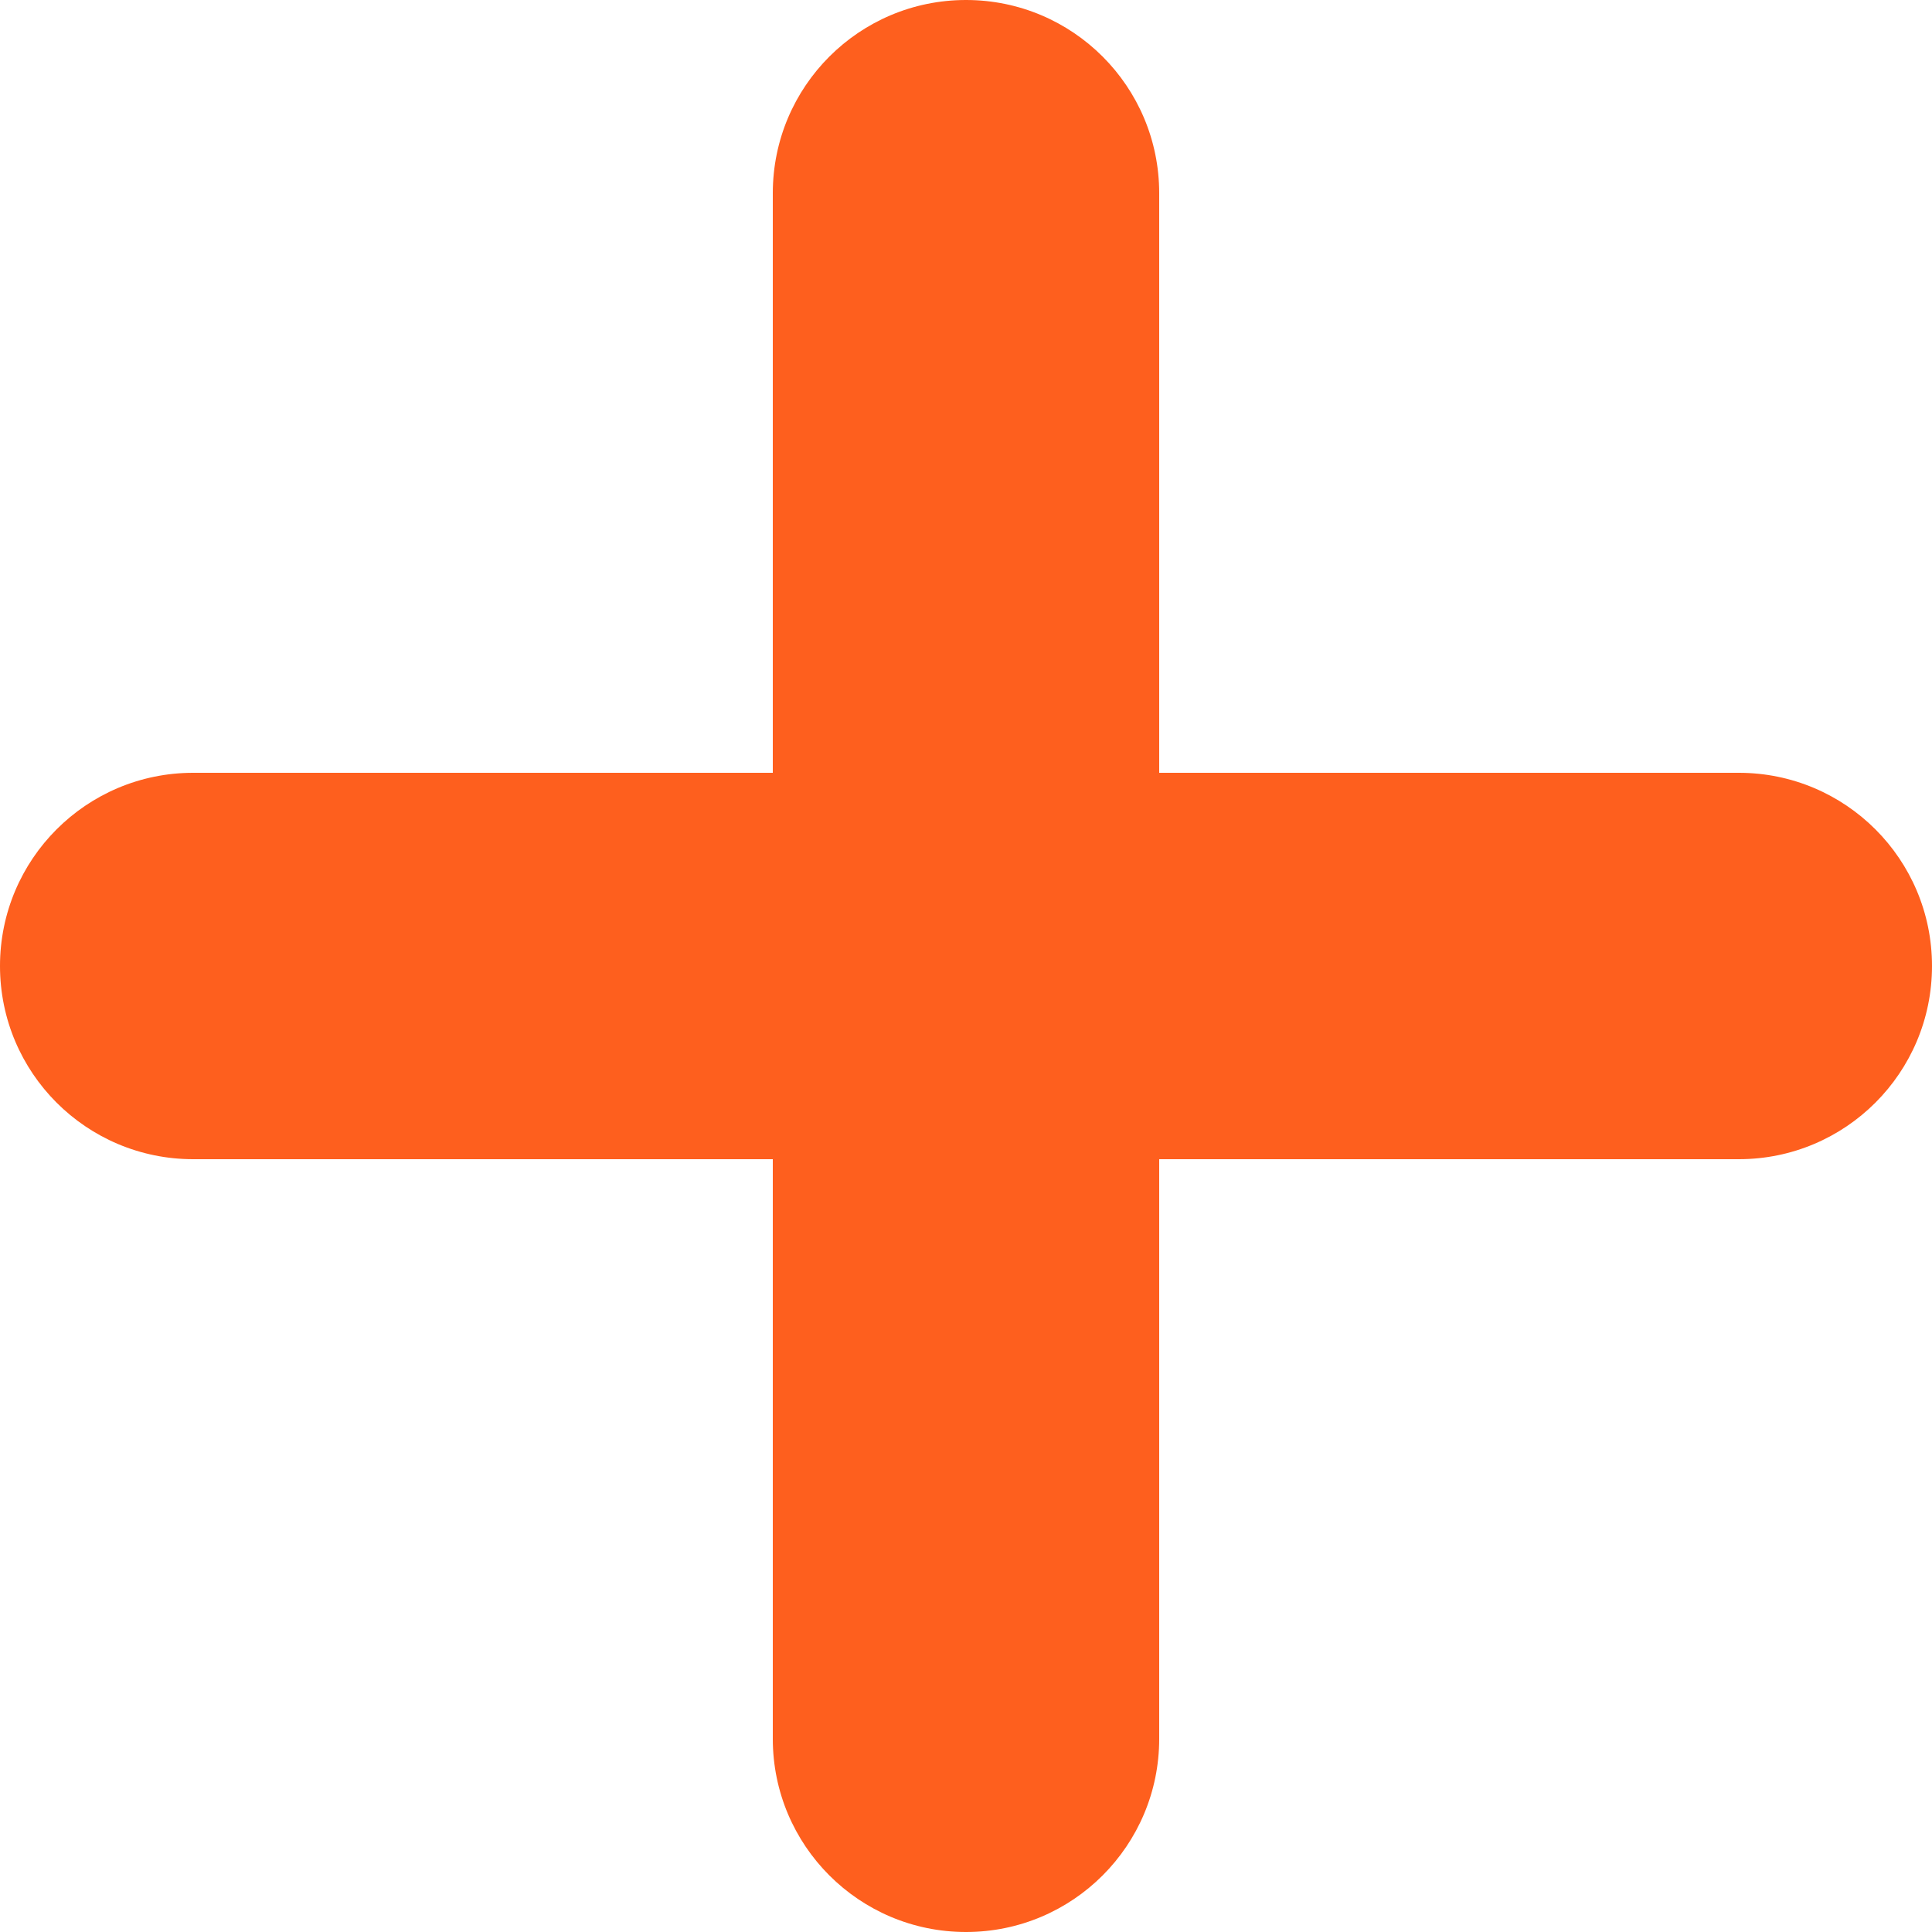
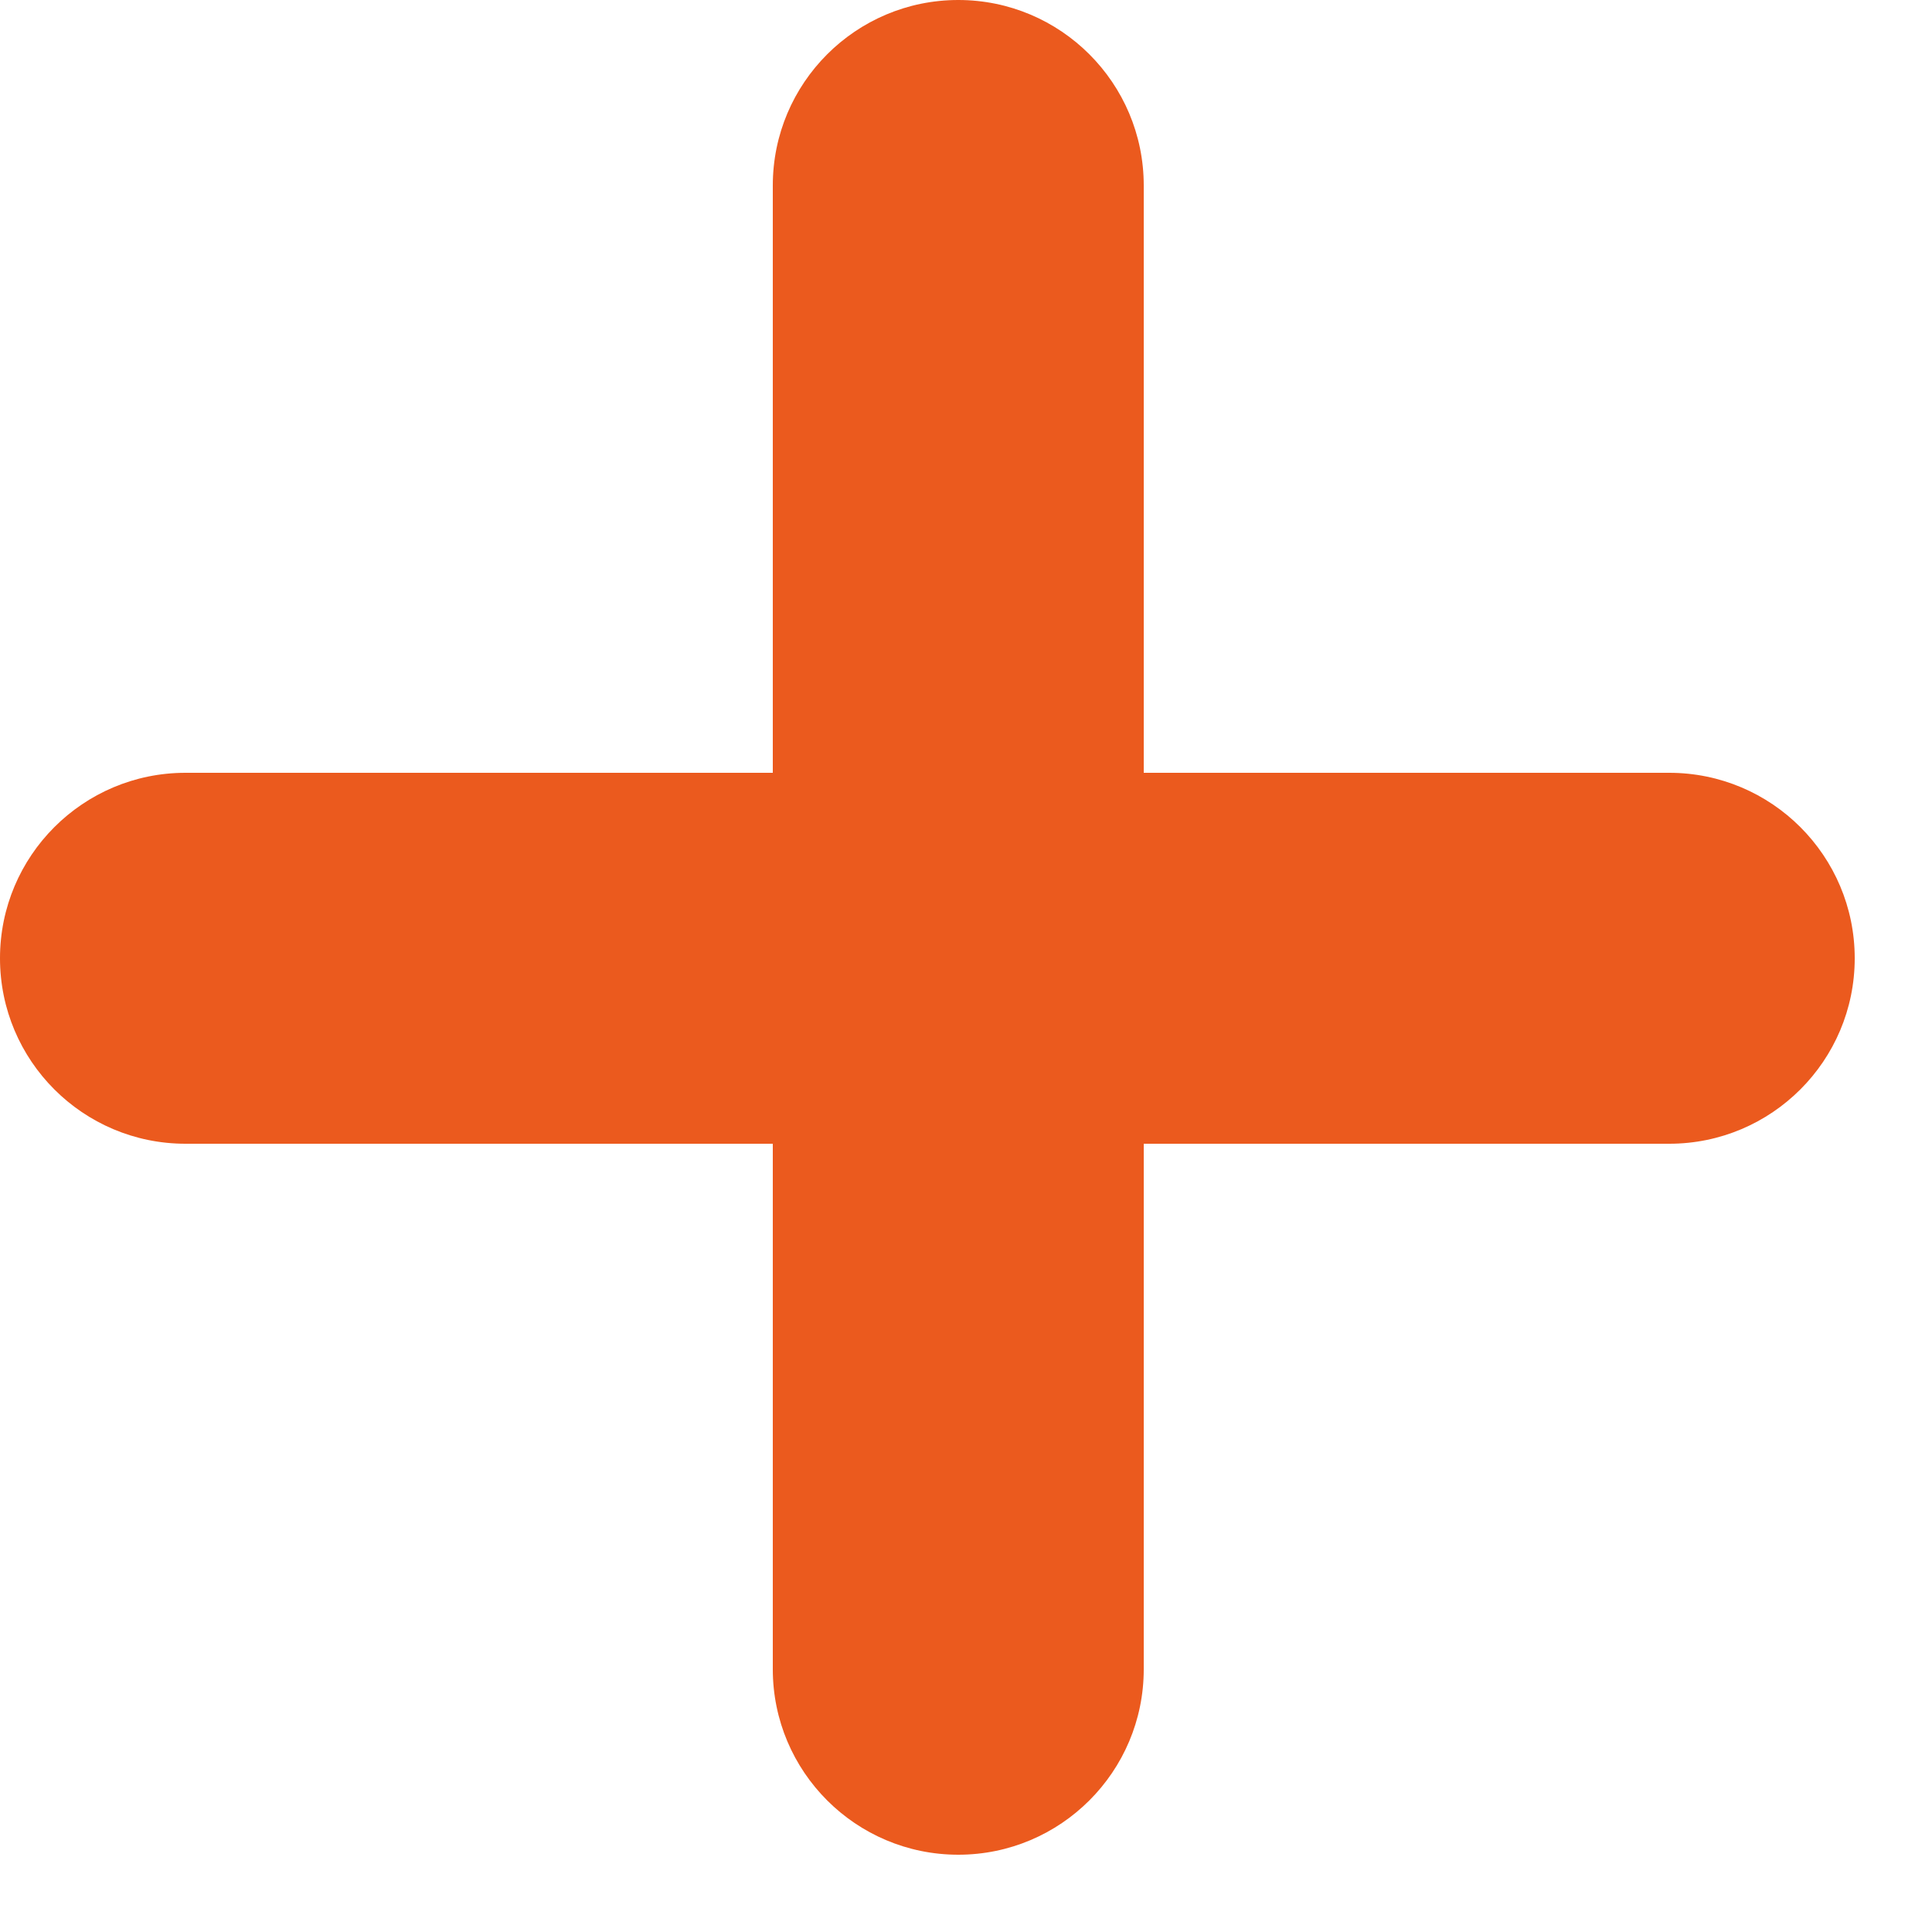
- <svg xmlns="http://www.w3.org/2000/svg" width="12" height="12" viewBox="0 0 12 12" fill="none">
-   <path d="M10.8 4.8H7.2V1.2C7.2 0.537 6.663 0 6 0C5.337 0 4.8 0.537 4.8 1.2V4.8H1.2C0.537 4.8 0 5.337 0 6C0 6.663 0.537 7.2 1.2 7.2H4.8V10.8C4.8 11.463 5.337 12 6 12C6.663 12 7.2 11.463 7.2 10.8V7.2H10.8C11.463 7.2 12 6.663 12 6C12 5.337 11.463 4.8 10.8 4.8Z" fill="#fe5f1e" />
+ <svg xmlns="http://www.w3.org/2000/svg" width="10" height="10" viewBox="0 0 10 10" fill="none">
+   <path d="M5.92 3.84V5.76V8.64C5.92 9.17 5.49 9.6 4.96 9.6C4.43 9.6 4 9.17 4 8.64L4 5.76L4 3.84V0.96C4 0.43 4.43 0 4.96 0C5.49 0 5.92 0.43 5.92 0.96V3.84Z" fill="#EB5A1E" />
+   <path d="M5.76 5.92L3.84 5.92L0.96 5.92C0.43 5.92 -2.29533e-05 5.49 -2.29301e-05 4.96C-2.2907e-05 4.43 0.43 4 0.96 4L3.84 4L5.76 4L8.64 4C9.17 4 9.6 4.43 9.6 4.96C9.6 5.49 9.17 5.92 8.64 5.92L5.76 5.92Z" fill="#EB5A1E" />
</svg>
